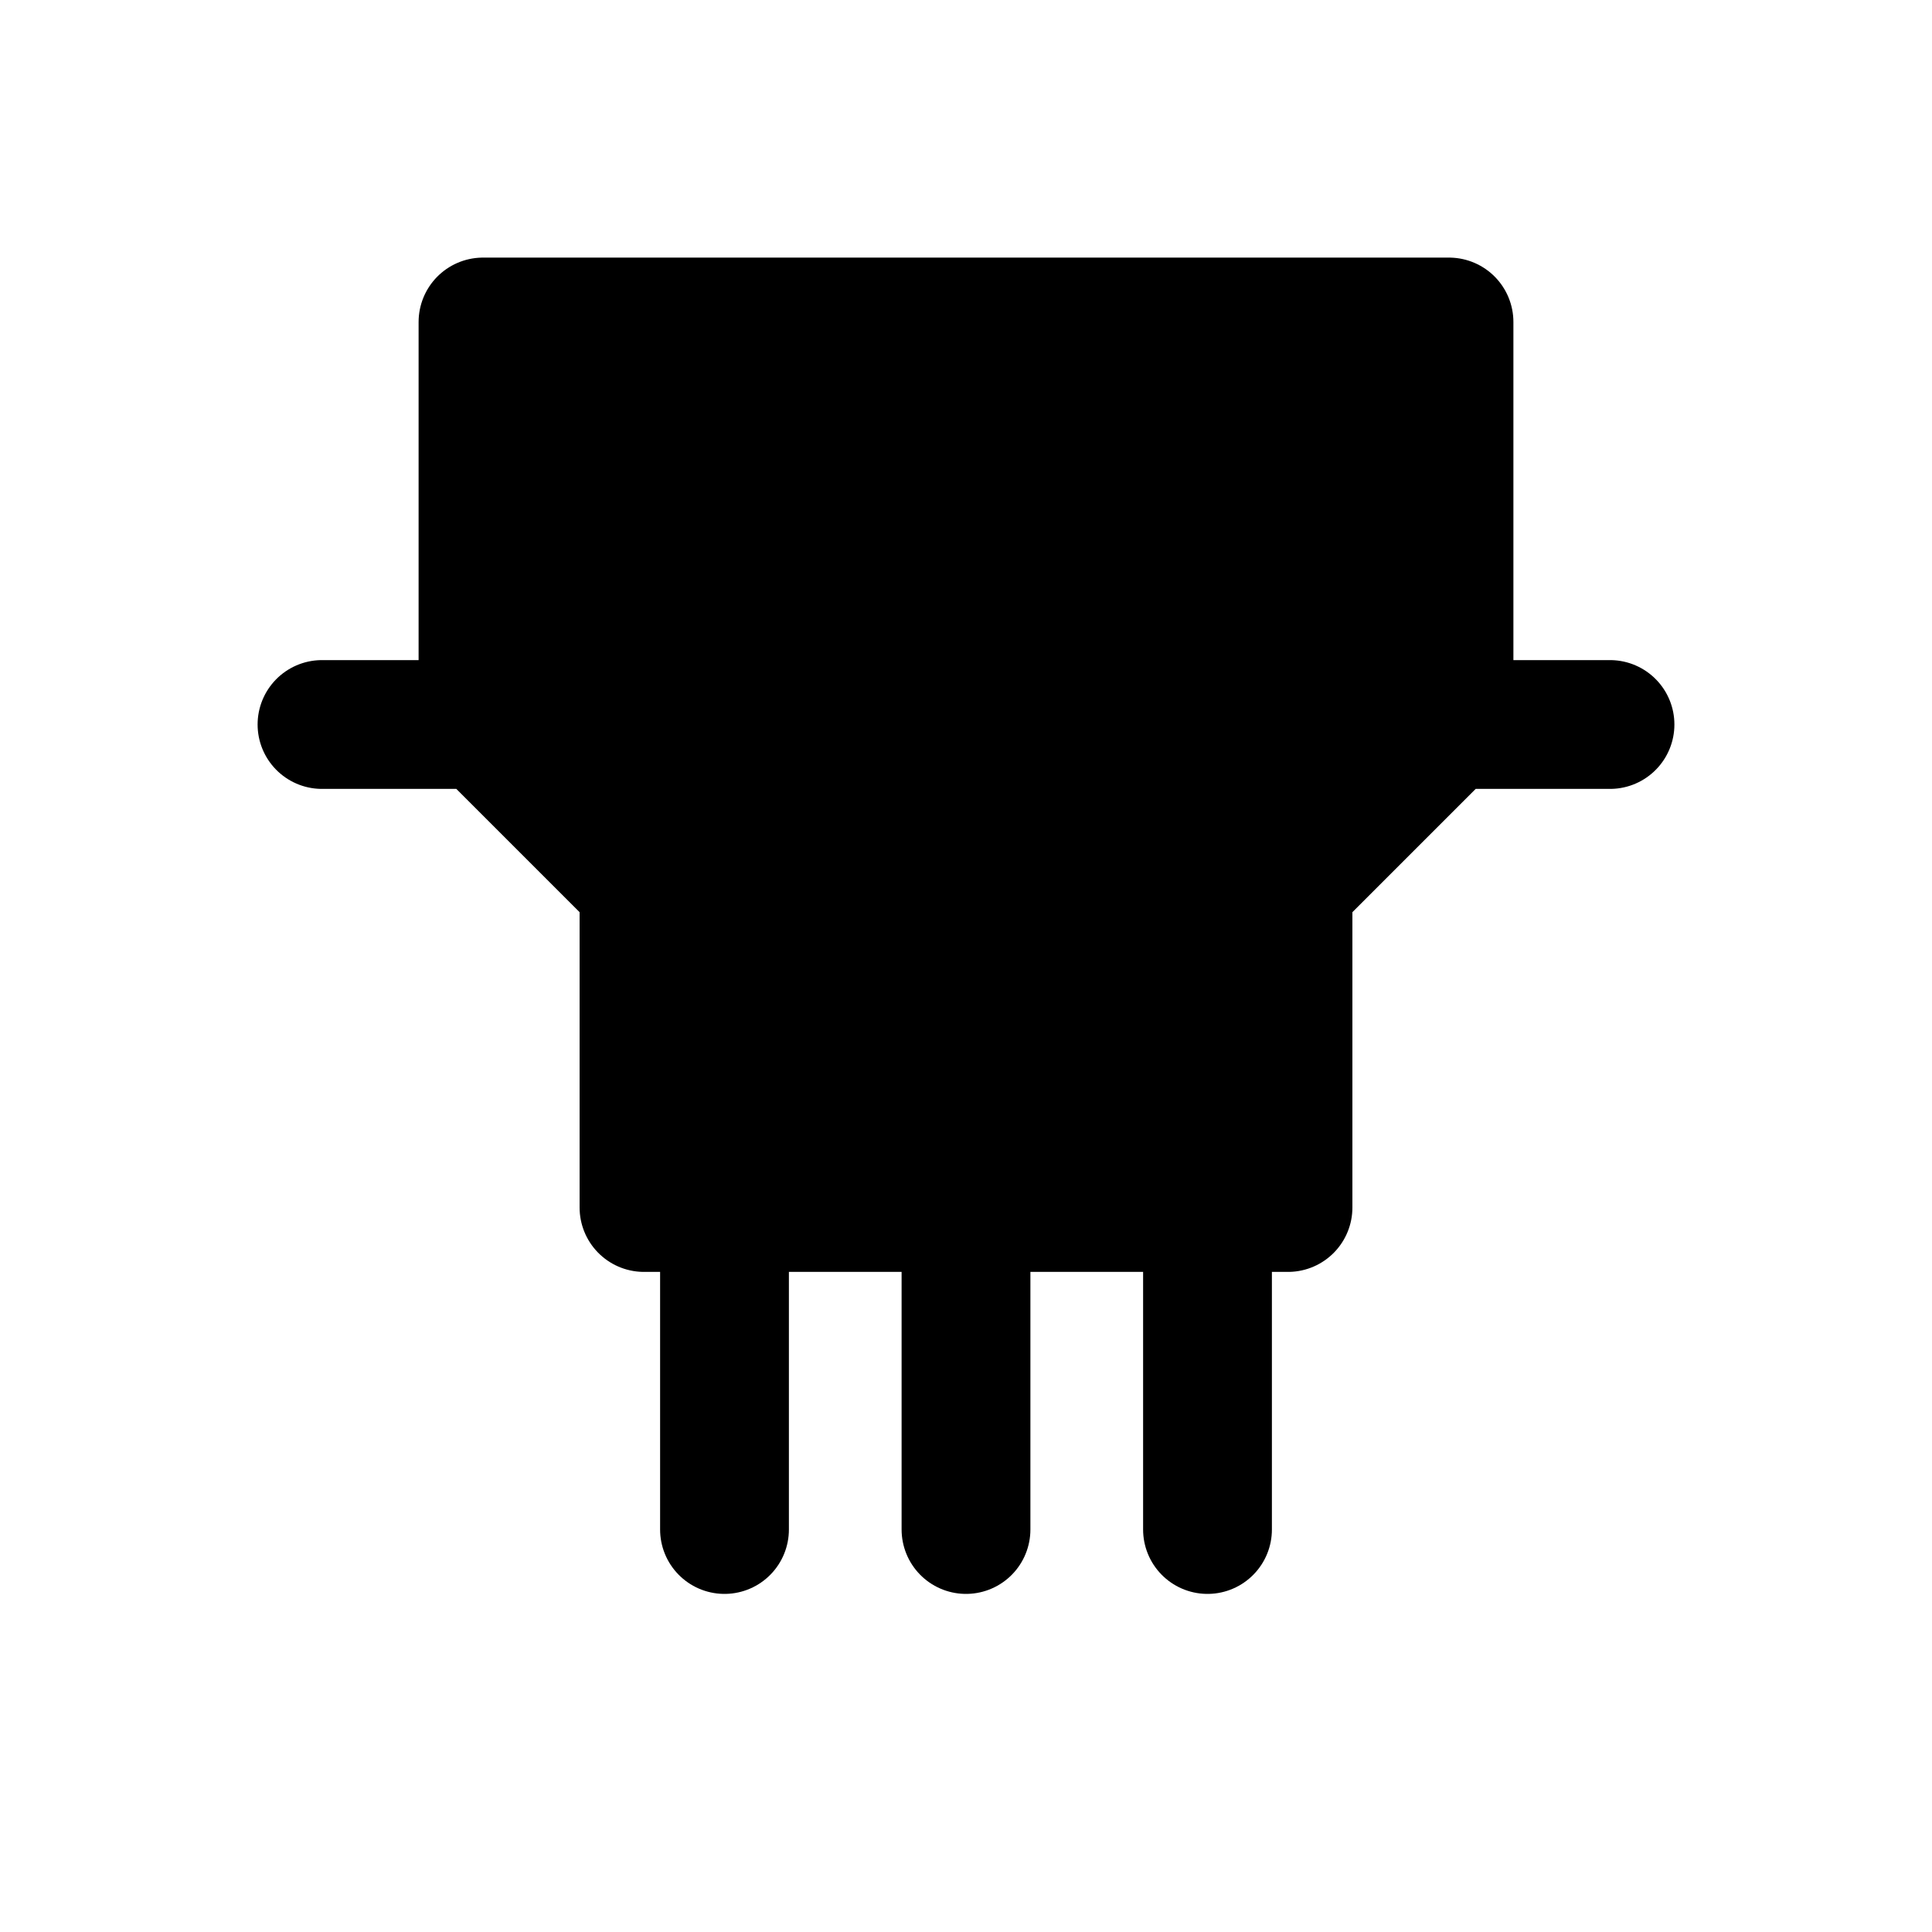
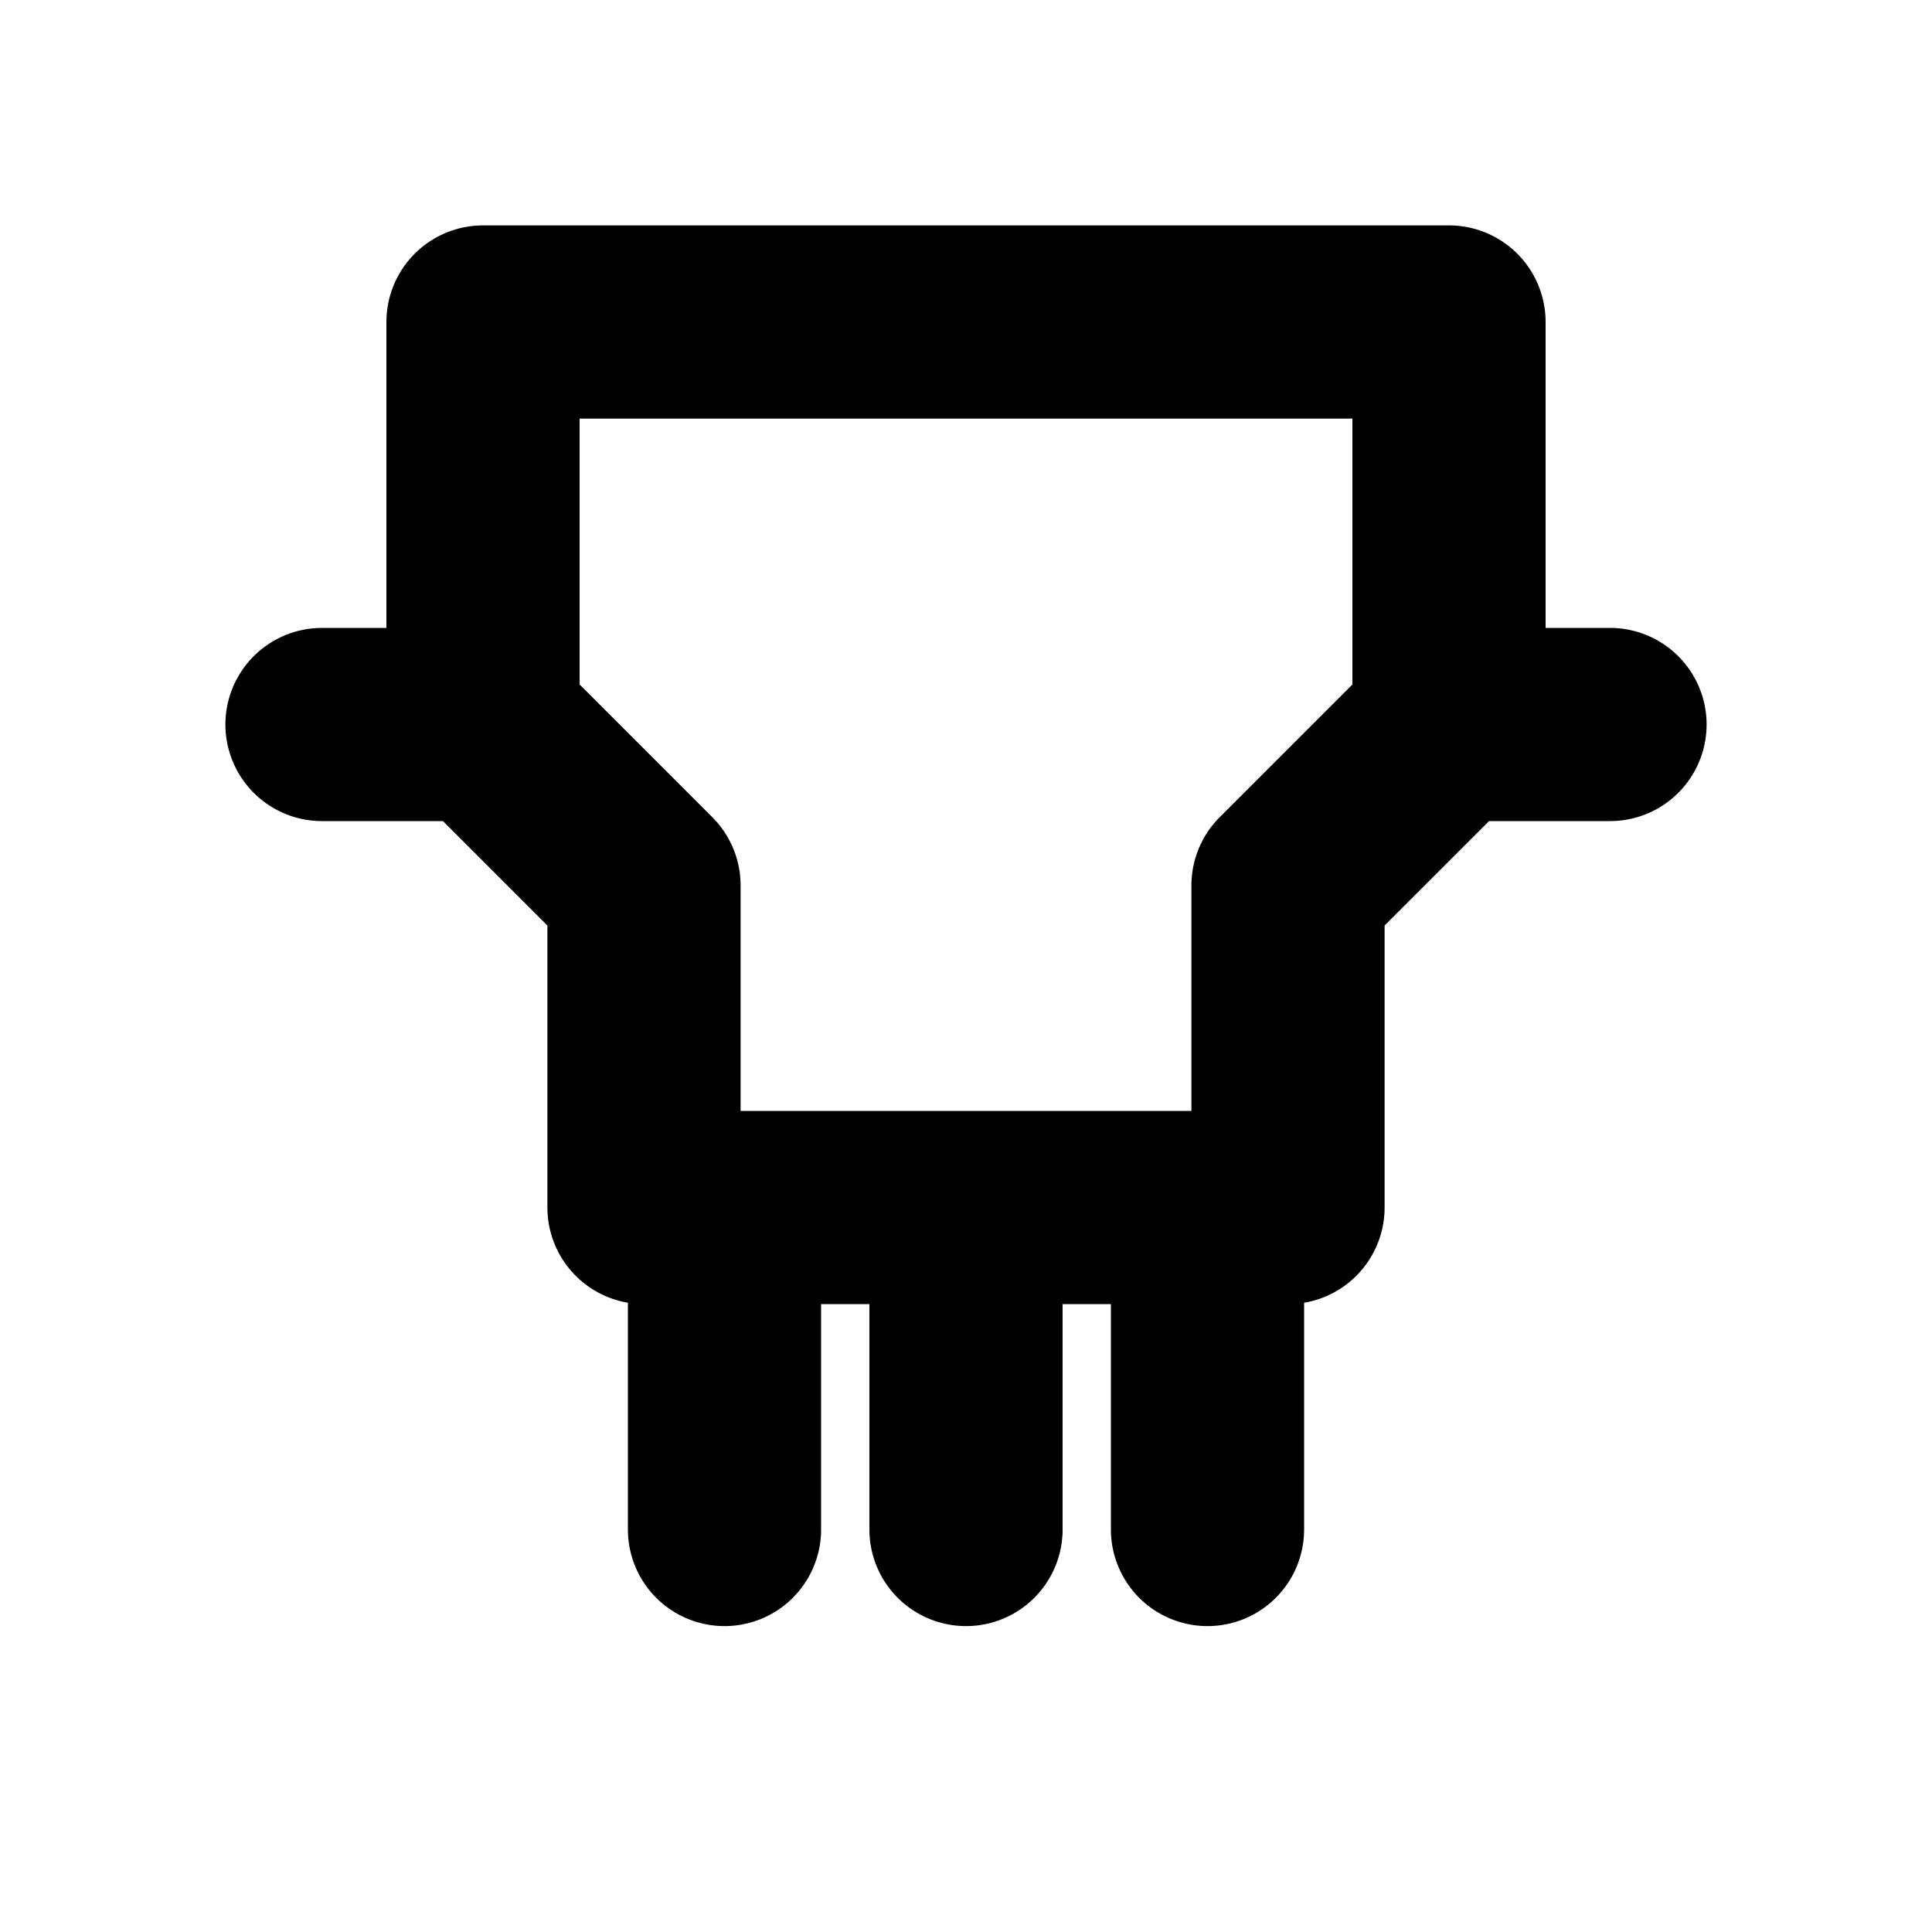
<svg xmlns="http://www.w3.org/2000/svg" width="24" height="24" viewBox="0 0 24 24">
-   <path d="M6 4 H18 V9 L16 11 V15 H8 V11 L6 9 Z M9 15 V19 M12 15 V19 M15 15 V19 M4 9 H6 M18 9 H20" fill="#000000" stroke="#000000" stroke-width="1.6" stroke-linecap="round" stroke-linejoin="round" />
+   <path d="M6 4h12v5l-2 2v4H8v-4L6 9ZM9 15v4M12 15v4M15 15v4M4 9h2M18 9h2" fill="none" stroke="currentColor" stroke-width="2.4" stroke-linecap="round" stroke-linejoin="round" />
</svg>
